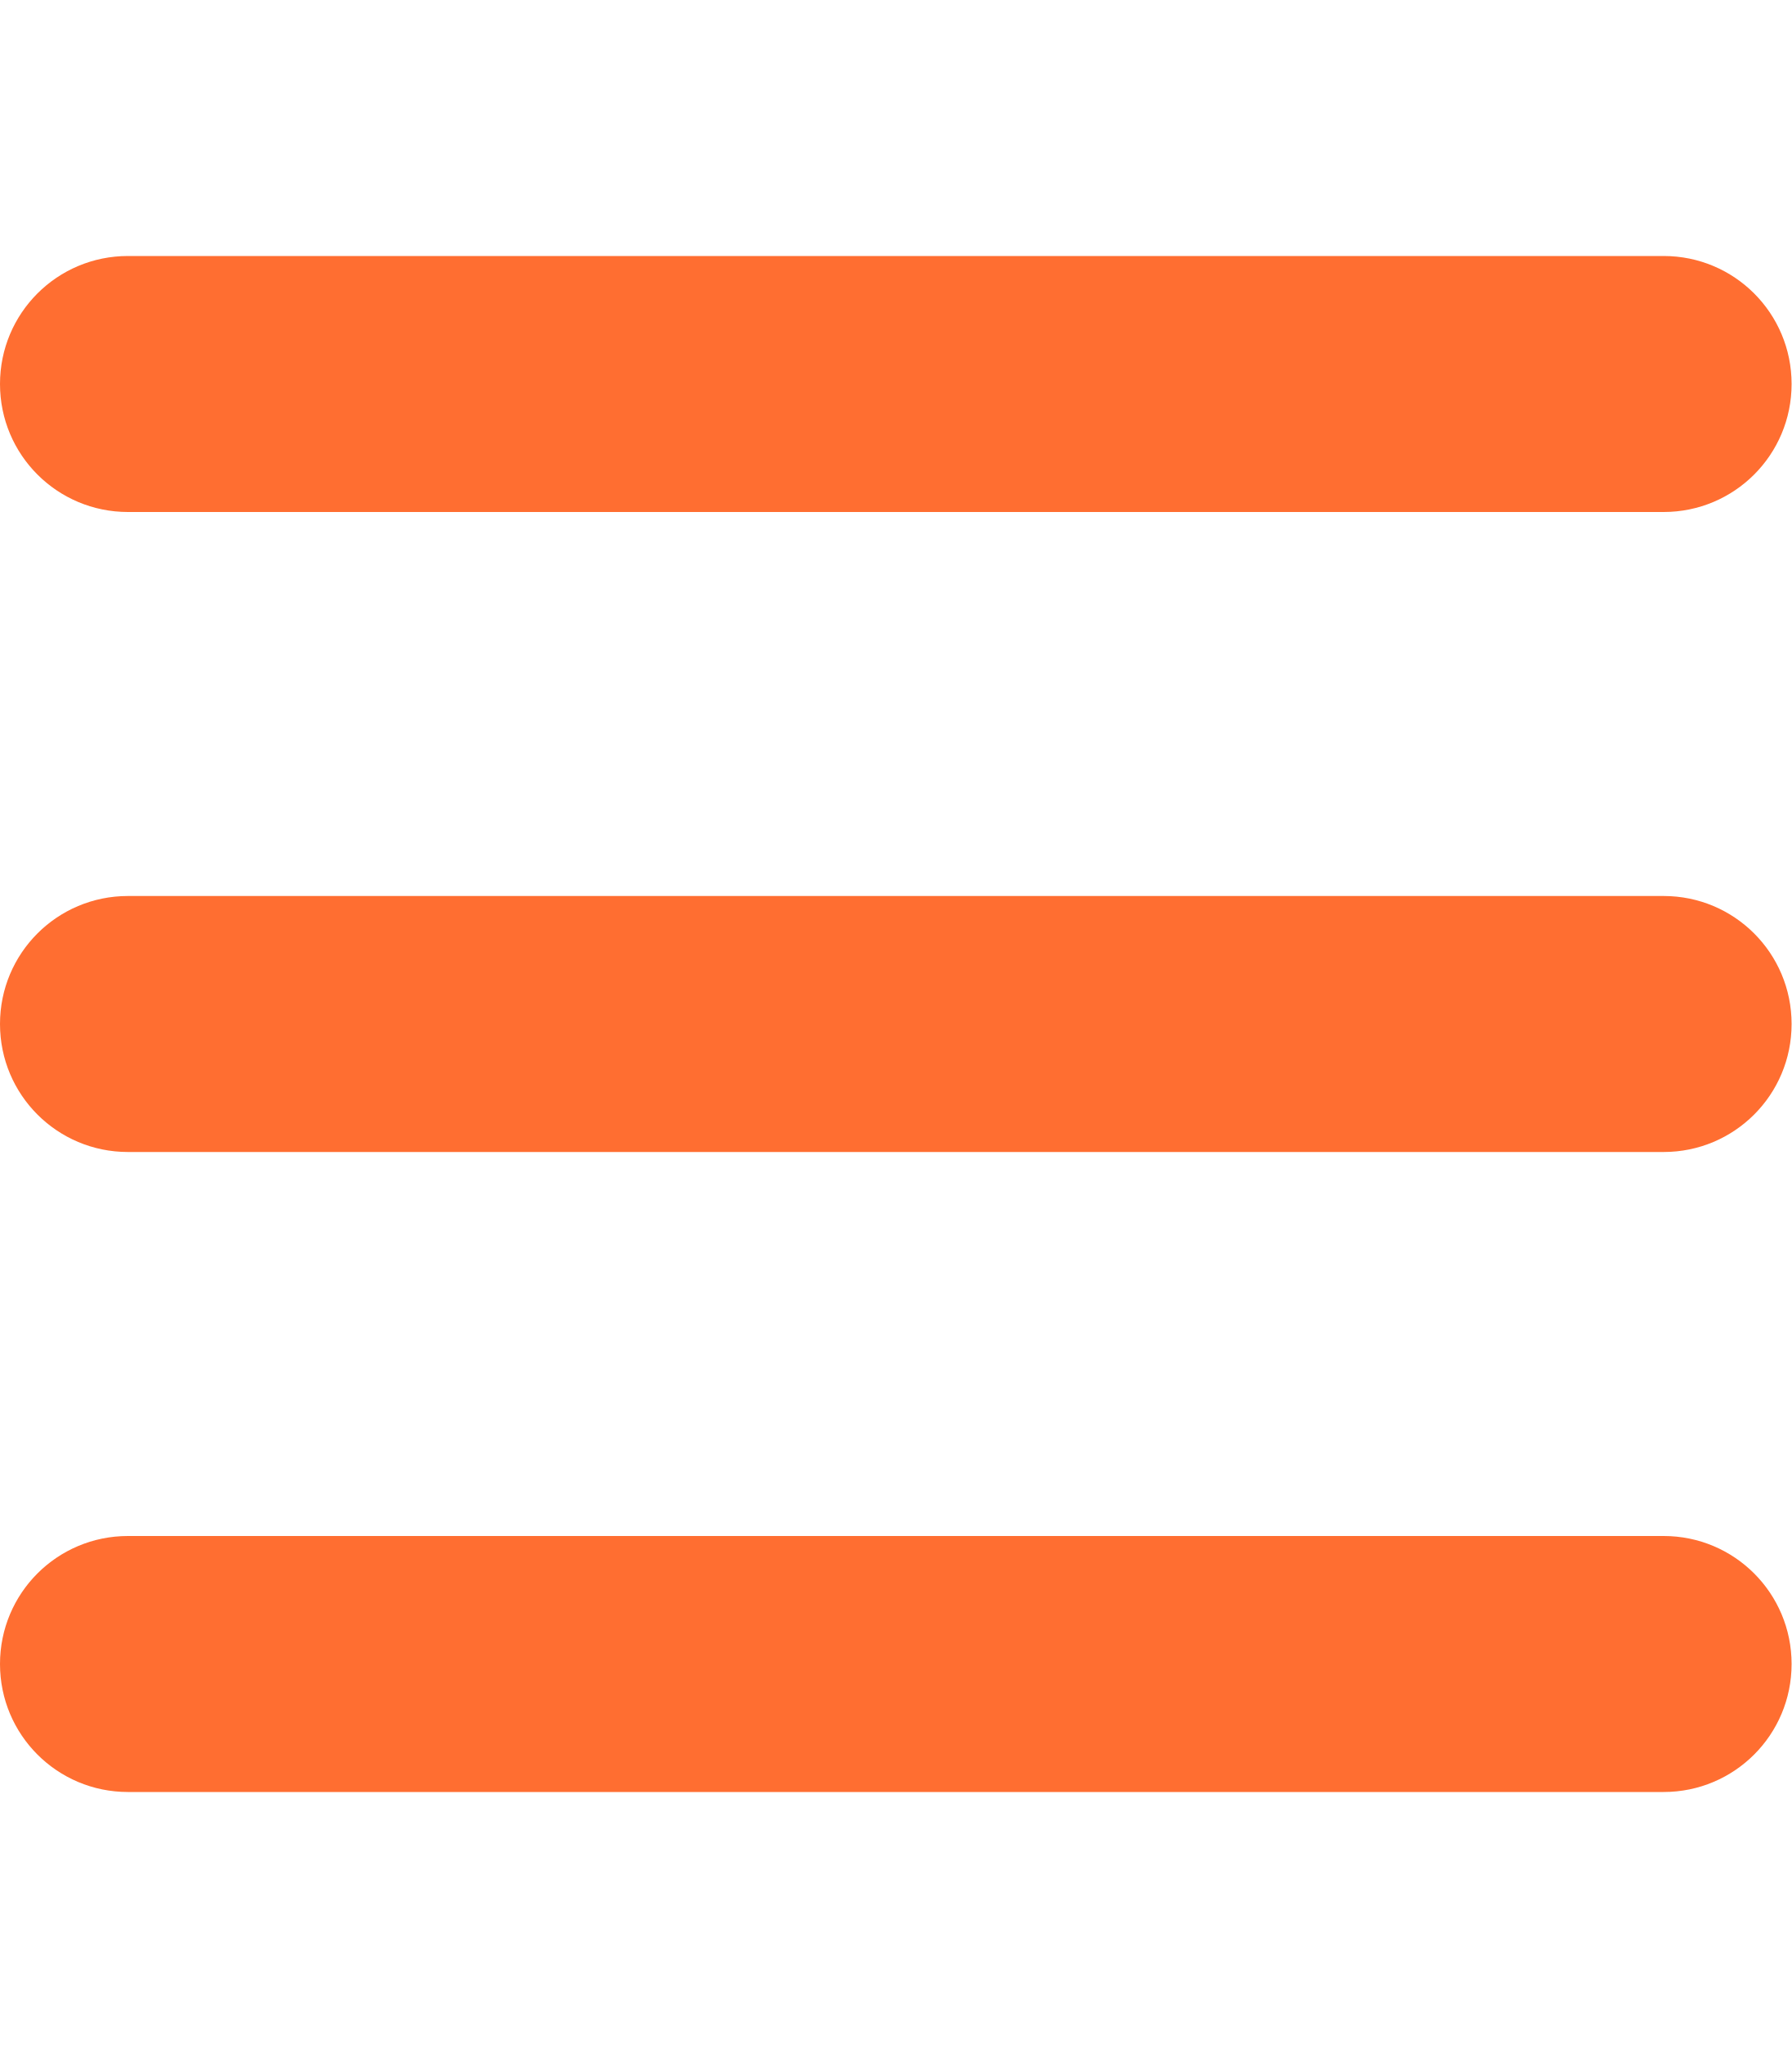
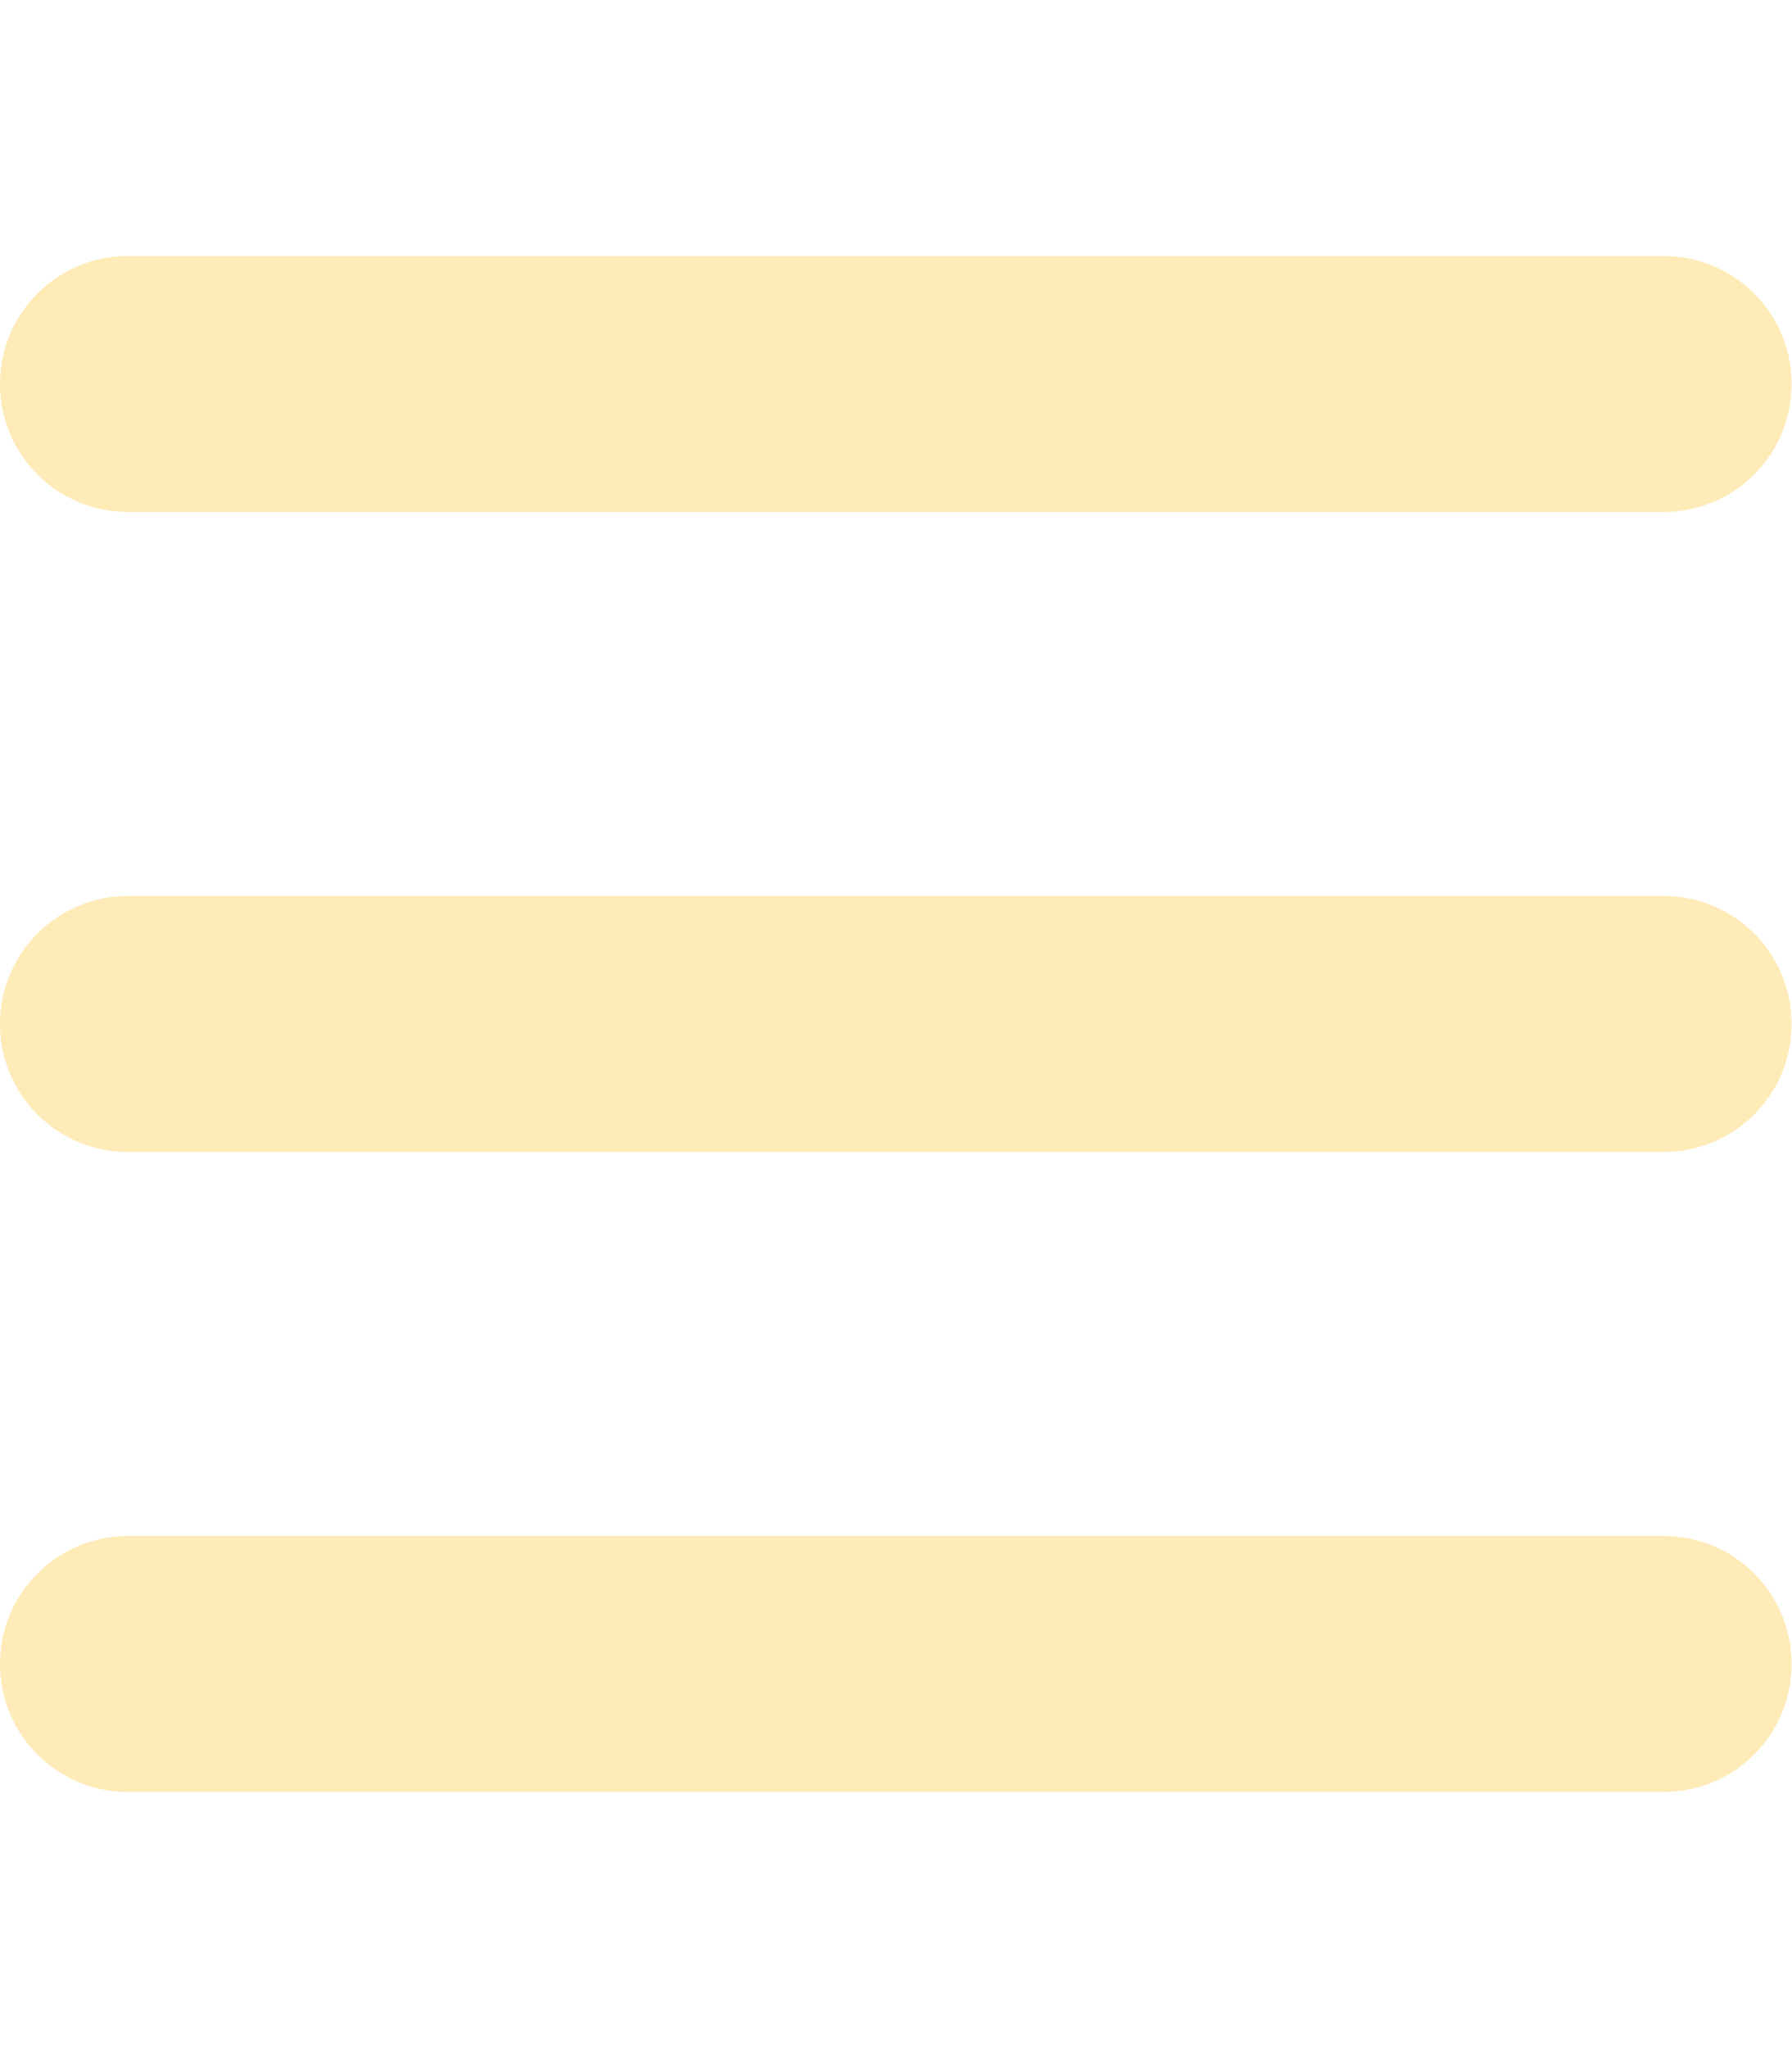
<svg xmlns="http://www.w3.org/2000/svg" viewBox="0 0 448 512">
-   <path d="M0 96C0 78.3 14.3 64 32 64H416c17.7 0 32 14.3 32 32s-14.3 32-32 32H32C14.3 128 0 113.7 0 96zM0 256c0-17.7 14.3-32 32-32H416c17.7 0 32 14.3 32 32s-14.3 32-32 32H32c-17.7 0-32-14.3-32-32zM448 416c0 17.7-14.3 32-32 32H32c-17.7 0-32-14.3-32-32s14.3-32 32-32H416c17.7 0 32 14.3 32 32z" fill="#FF6E31" />
+   <path d="M0 96C0 78.3 14.3 64 32 64H416c17.7 0 32 14.3 32 32s-14.3 32-32 32H32C14.3 128 0 113.7 0 96zM0 256c0-17.7 14.3-32 32-32H416c17.7 0 32 14.3 32 32s-14.3 32-32 32H32c-17.7 0-32-14.3-32-32zM448 416c0 17.7-14.3 32-32 32H32c-17.7 0-32-14.3-32-32s14.3-32 32-32H416c17.7 0 32 14.3 32 32z" fill="#FFEBB7" />
</svg>
